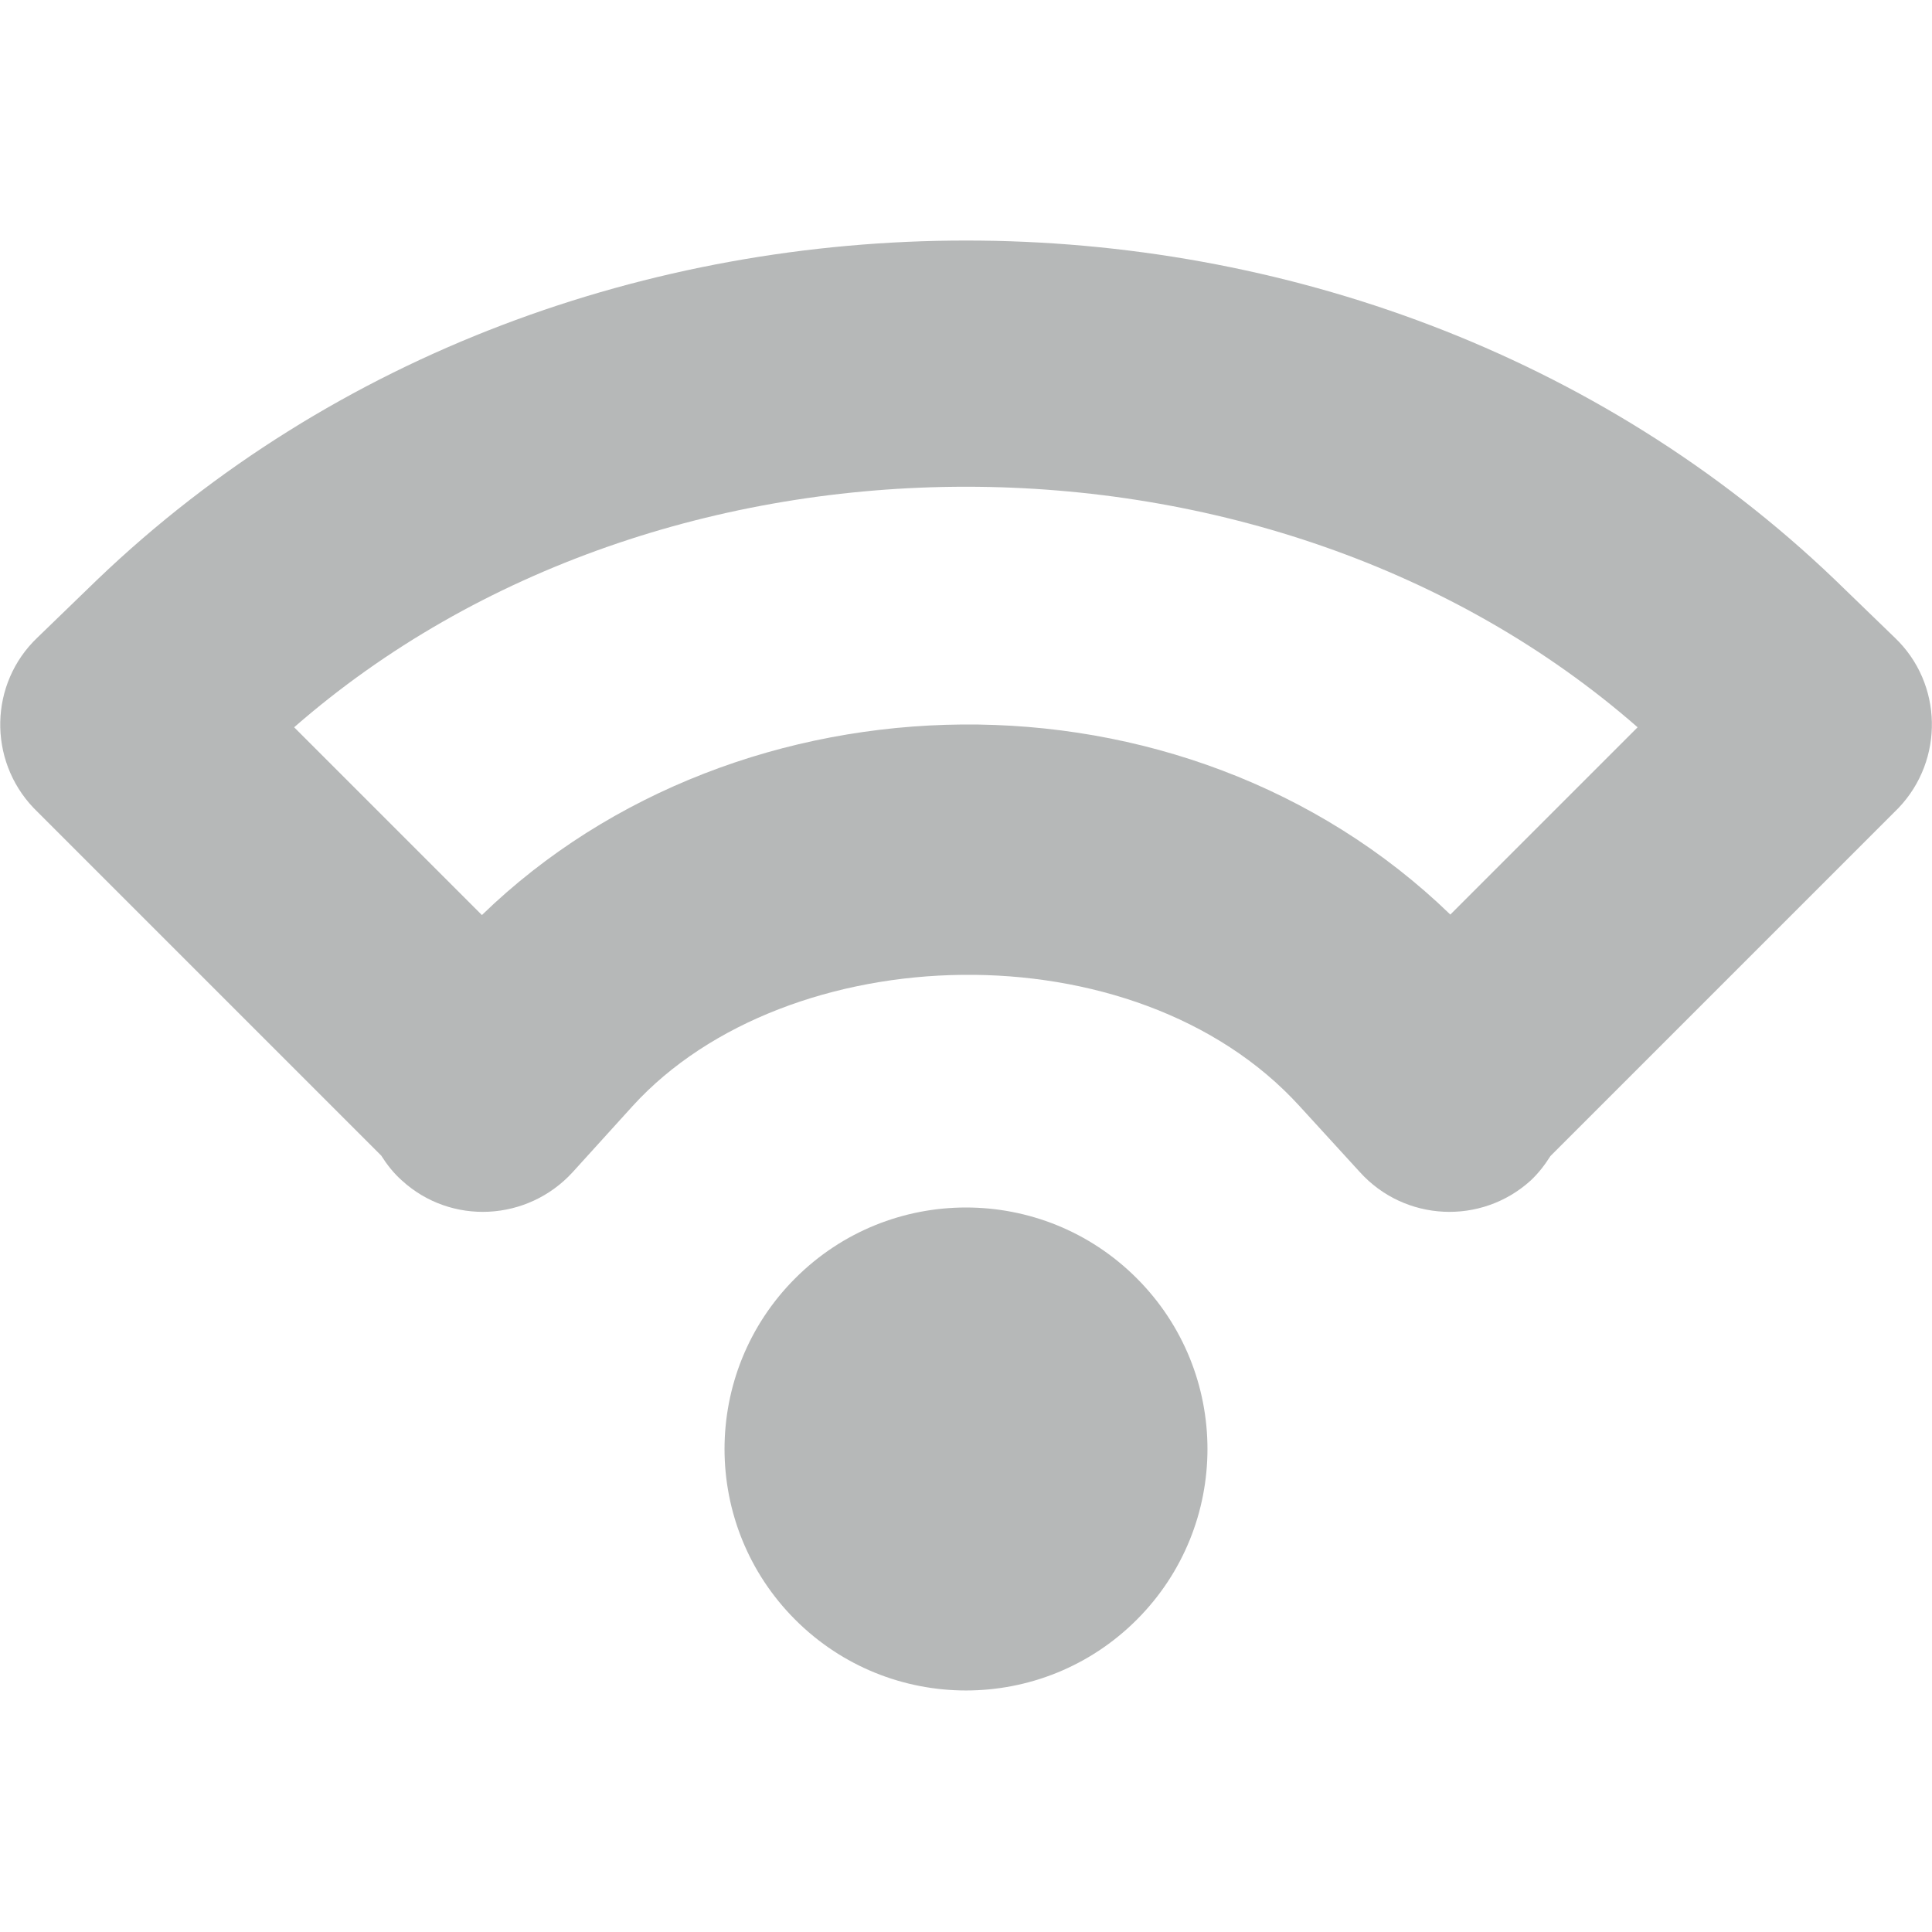
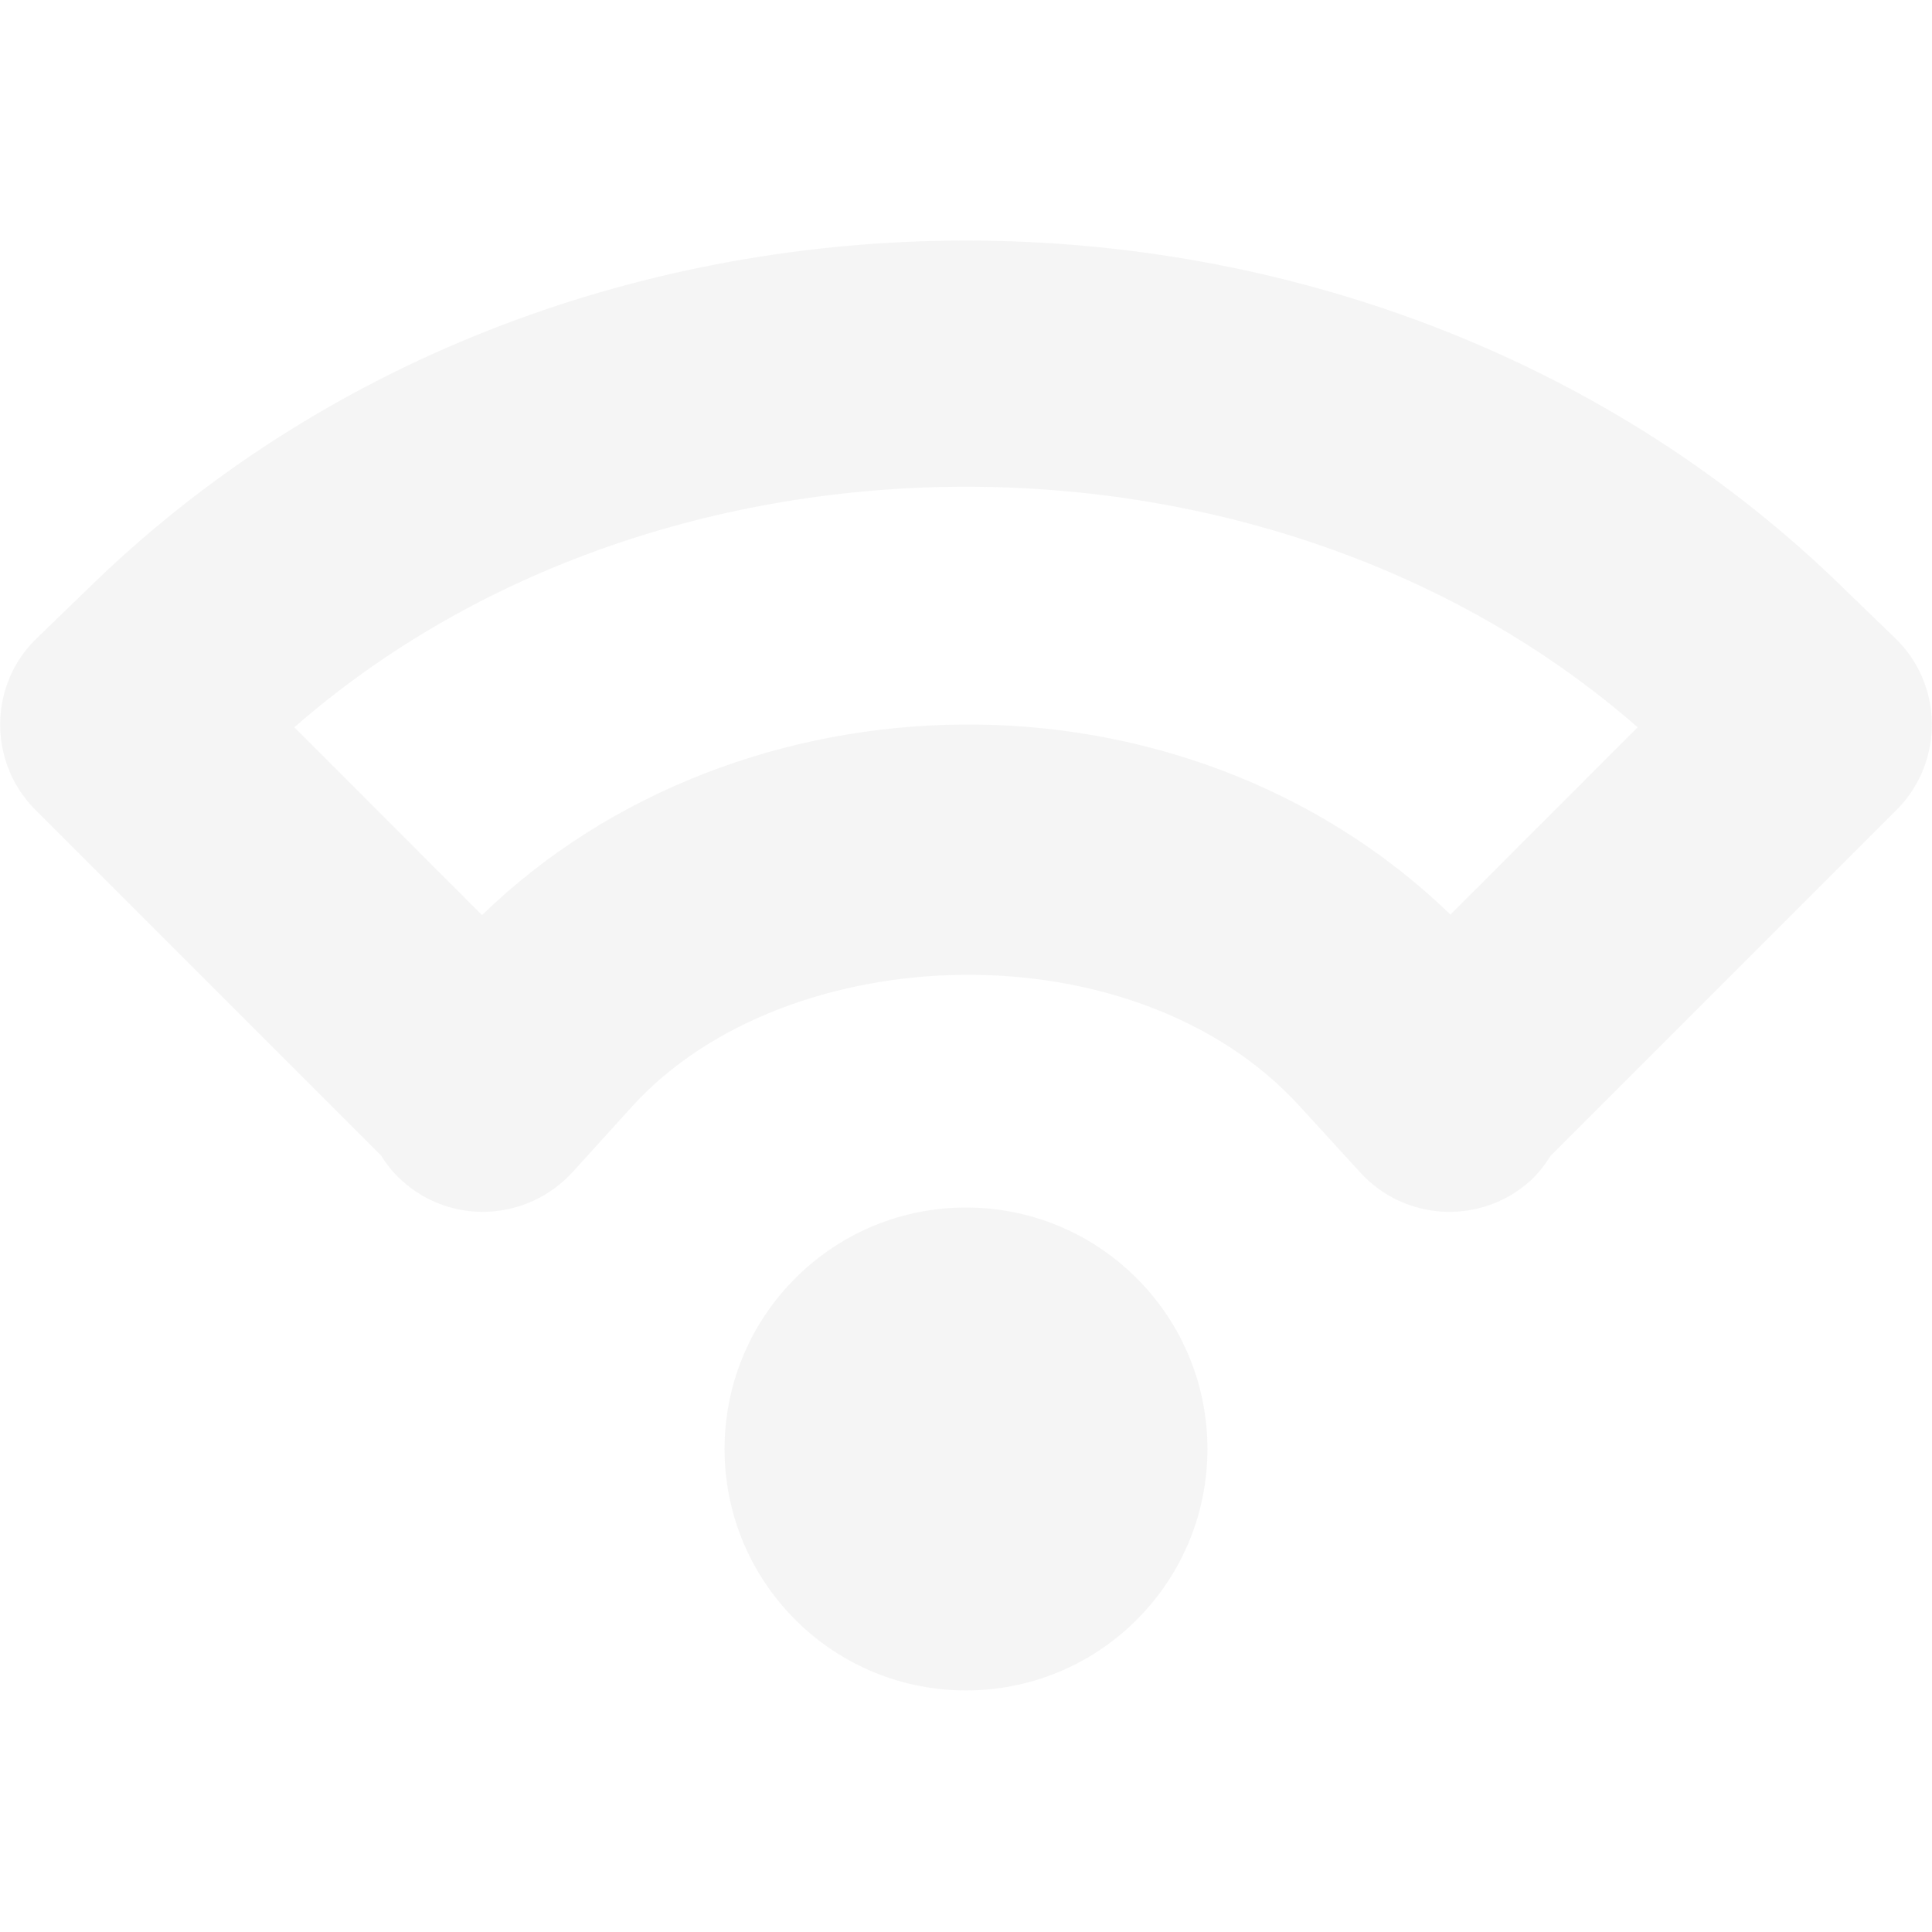
- <svg xmlns="http://www.w3.org/2000/svg" height="16px" viewBox="0 0 16 16" width="16px">
-   <path d="m 8 1.992 c -2.617 0 -5.238 0.934 -7.195 2.809 l -0.496 0.48 c -0.398 0.379 -0.41 1.012 -0.031 1.41 c 0.004 0.004 0.012 0.012 0.016 0.016 l 2.863 2.863 c 0.047 0.074 0.102 0.145 0.172 0.207 c 0.406 0.371 1.039 0.34 1.414 -0.07 l 0.496 -0.547 c 1.277 -1.402 4.16 -1.496 5.523 0 l 0.5 0.547 c 0.371 0.41 1.004 0.441 1.414 0.07 c 0.066 -0.062 0.117 -0.129 0.164 -0.203 l 2.867 -2.867 c 0.004 -0.004 0.012 -0.012 0.016 -0.016 c 0.379 -0.398 0.367 -1.031 -0.031 -1.41 l -0.496 -0.48 c -1.957 -1.875 -4.578 -2.809 -7.195 -2.809 z m 0 2.039 c 2.023 0 4.043 0.664 5.562 1.992 l -1.551 1.551 c -1.105 -1.07 -2.582 -1.586 -4.043 -1.574 s -2.914 0.547 -3.977 1.578 l -1.555 -1.555 c 1.52 -1.328 3.539 -1.992 5.562 -1.992 z m 0 5.969 c -0.512 0 -1.023 0.195 -1.414 0.586 c -0.781 0.781 -0.781 2.047 0 2.828 s 2.047 0.781 2.828 0 s 0.781 -2.047 0 -2.828 c -0.391 -0.391 -0.902 -0.586 -1.414 -0.586 z m 0 0" fill="#2e3434" fill-opacity="0.349" />
+ <svg xmlns="http://www.w3.org/2000/svg" height="16px" viewBox="0 0 16 16" width="16px" version="1.1" id="svg1">
+   <defs id="defs1">
+     <style id="current-color-scheme" type="text/css">
+         .ColorScheme-Text { color:#dfdfdf; }
+         .ColorScheme-Highlight { color:#4285f4; }
+         .ColorScheme-NeutralText { color:#ff9800; }
+         .ColorScheme-PositiveText { color:#4caf50; }
+         .ColorScheme-NegativeText { color:#f44336; }
+      </style>
+   </defs>
+   <path id="path1" style="fill:currentColor" class="ColorScheme-Text" opacity="0.3" d="M 8 1.992 C 5.383 1.992 2.762 2.926 0.805 4.801 L 0.309 5.281 C -0.09 5.66 -0.102 6.293 0.277 6.691 L 0.293 6.707 L 3.156 9.57 C 3.203 9.645 3.258 9.715 3.328 9.777 C 3.734 10.148 4.367 10.117 4.742 9.707 L 5.238 9.16 C 6.516 7.758 9.398 7.664 10.762 9.16 L 11.262 9.707 C 11.633 10.117 12.266 10.148 12.676 9.777 C 12.742 9.715 12.793 9.648 12.84 9.574 L 15.707 6.707 L 15.723 6.691 C 16.102 6.293 16.09 5.66 15.691 5.281 L 15.195 4.801 C 13.238 2.926 10.617 1.992 8 1.992 z M 8 4.031 C 10.023 4.031 12.043 4.695 13.562 6.023 L 12.012 7.574 C 10.906 6.504 9.43 5.988 7.969 6 C 6.508 6.012 5.055 6.547 3.992 7.578 L 2.438 6.023 C 3.957 4.695 5.977 4.031 8 4.031 z M 8 10 C 7.488 10 6.977 10.195 6.586 10.586 C 5.805 11.367 5.805 12.633 6.586 13.414 C 7.367 14.195 8.633 14.195 9.414 13.414 C 10.195 12.633 10.195 11.367 9.414 10.586 C 9.023 10.195 8.512 10 8 10 z " />
</svg>
